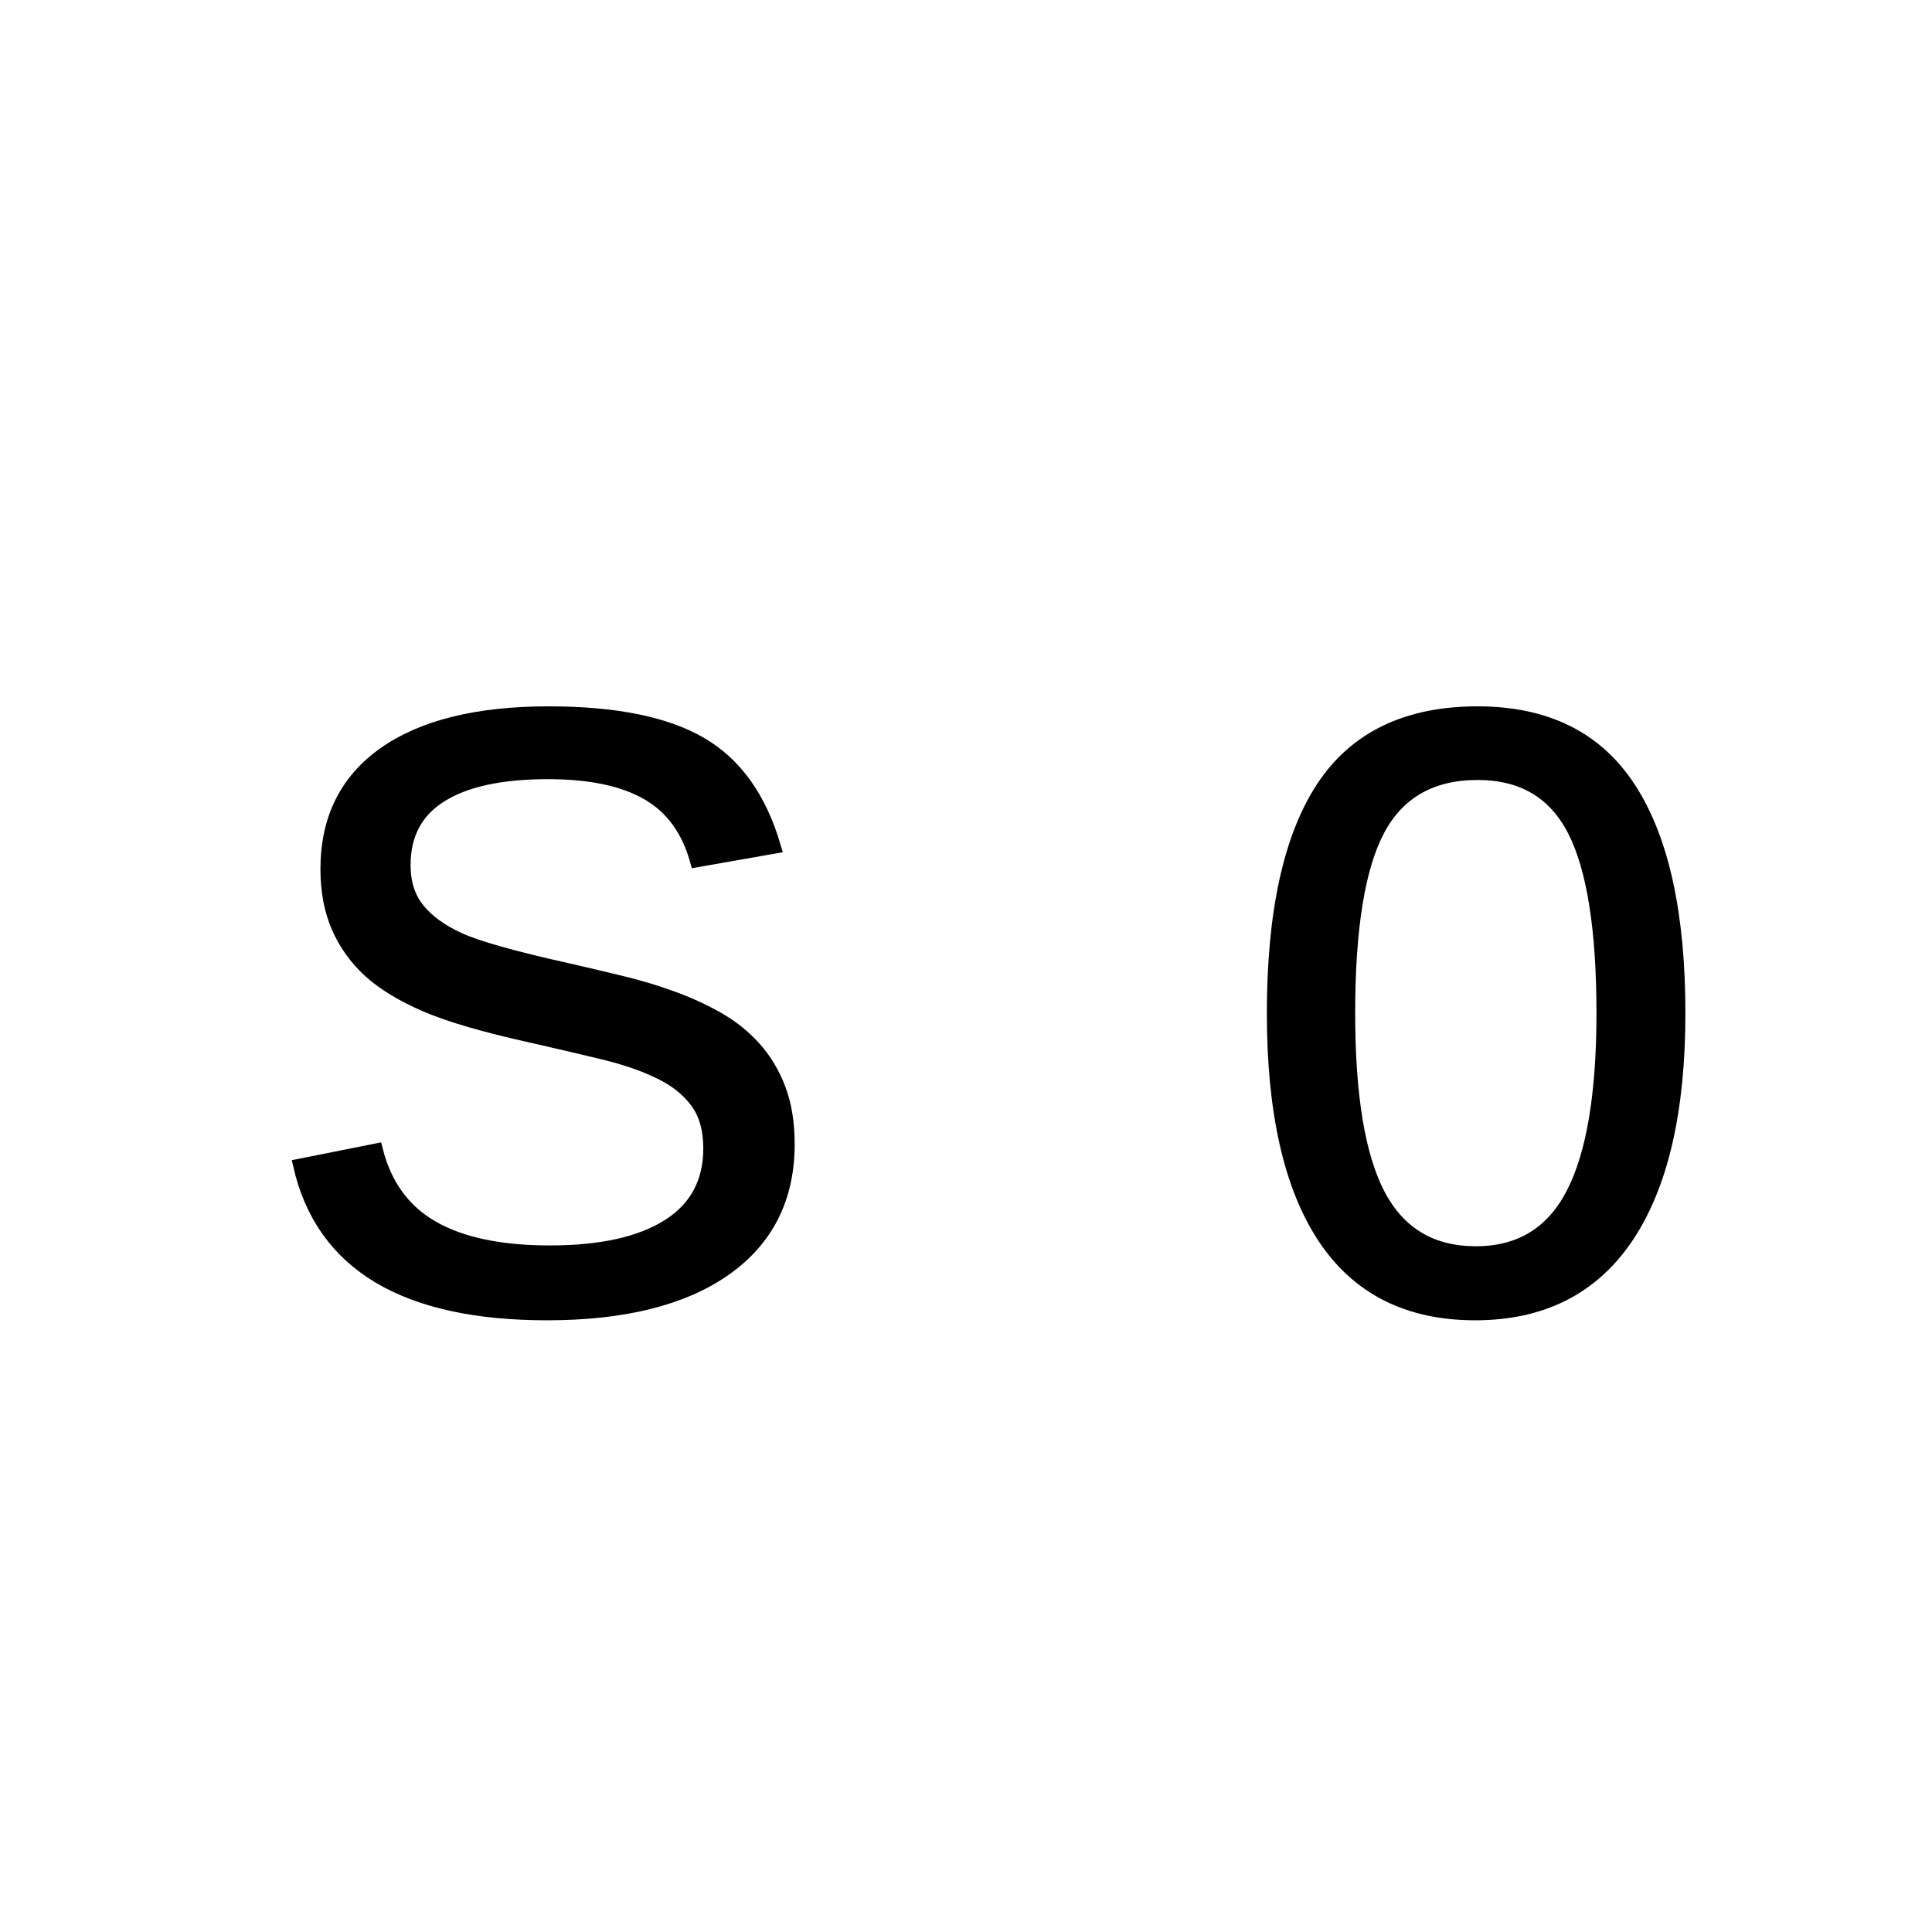
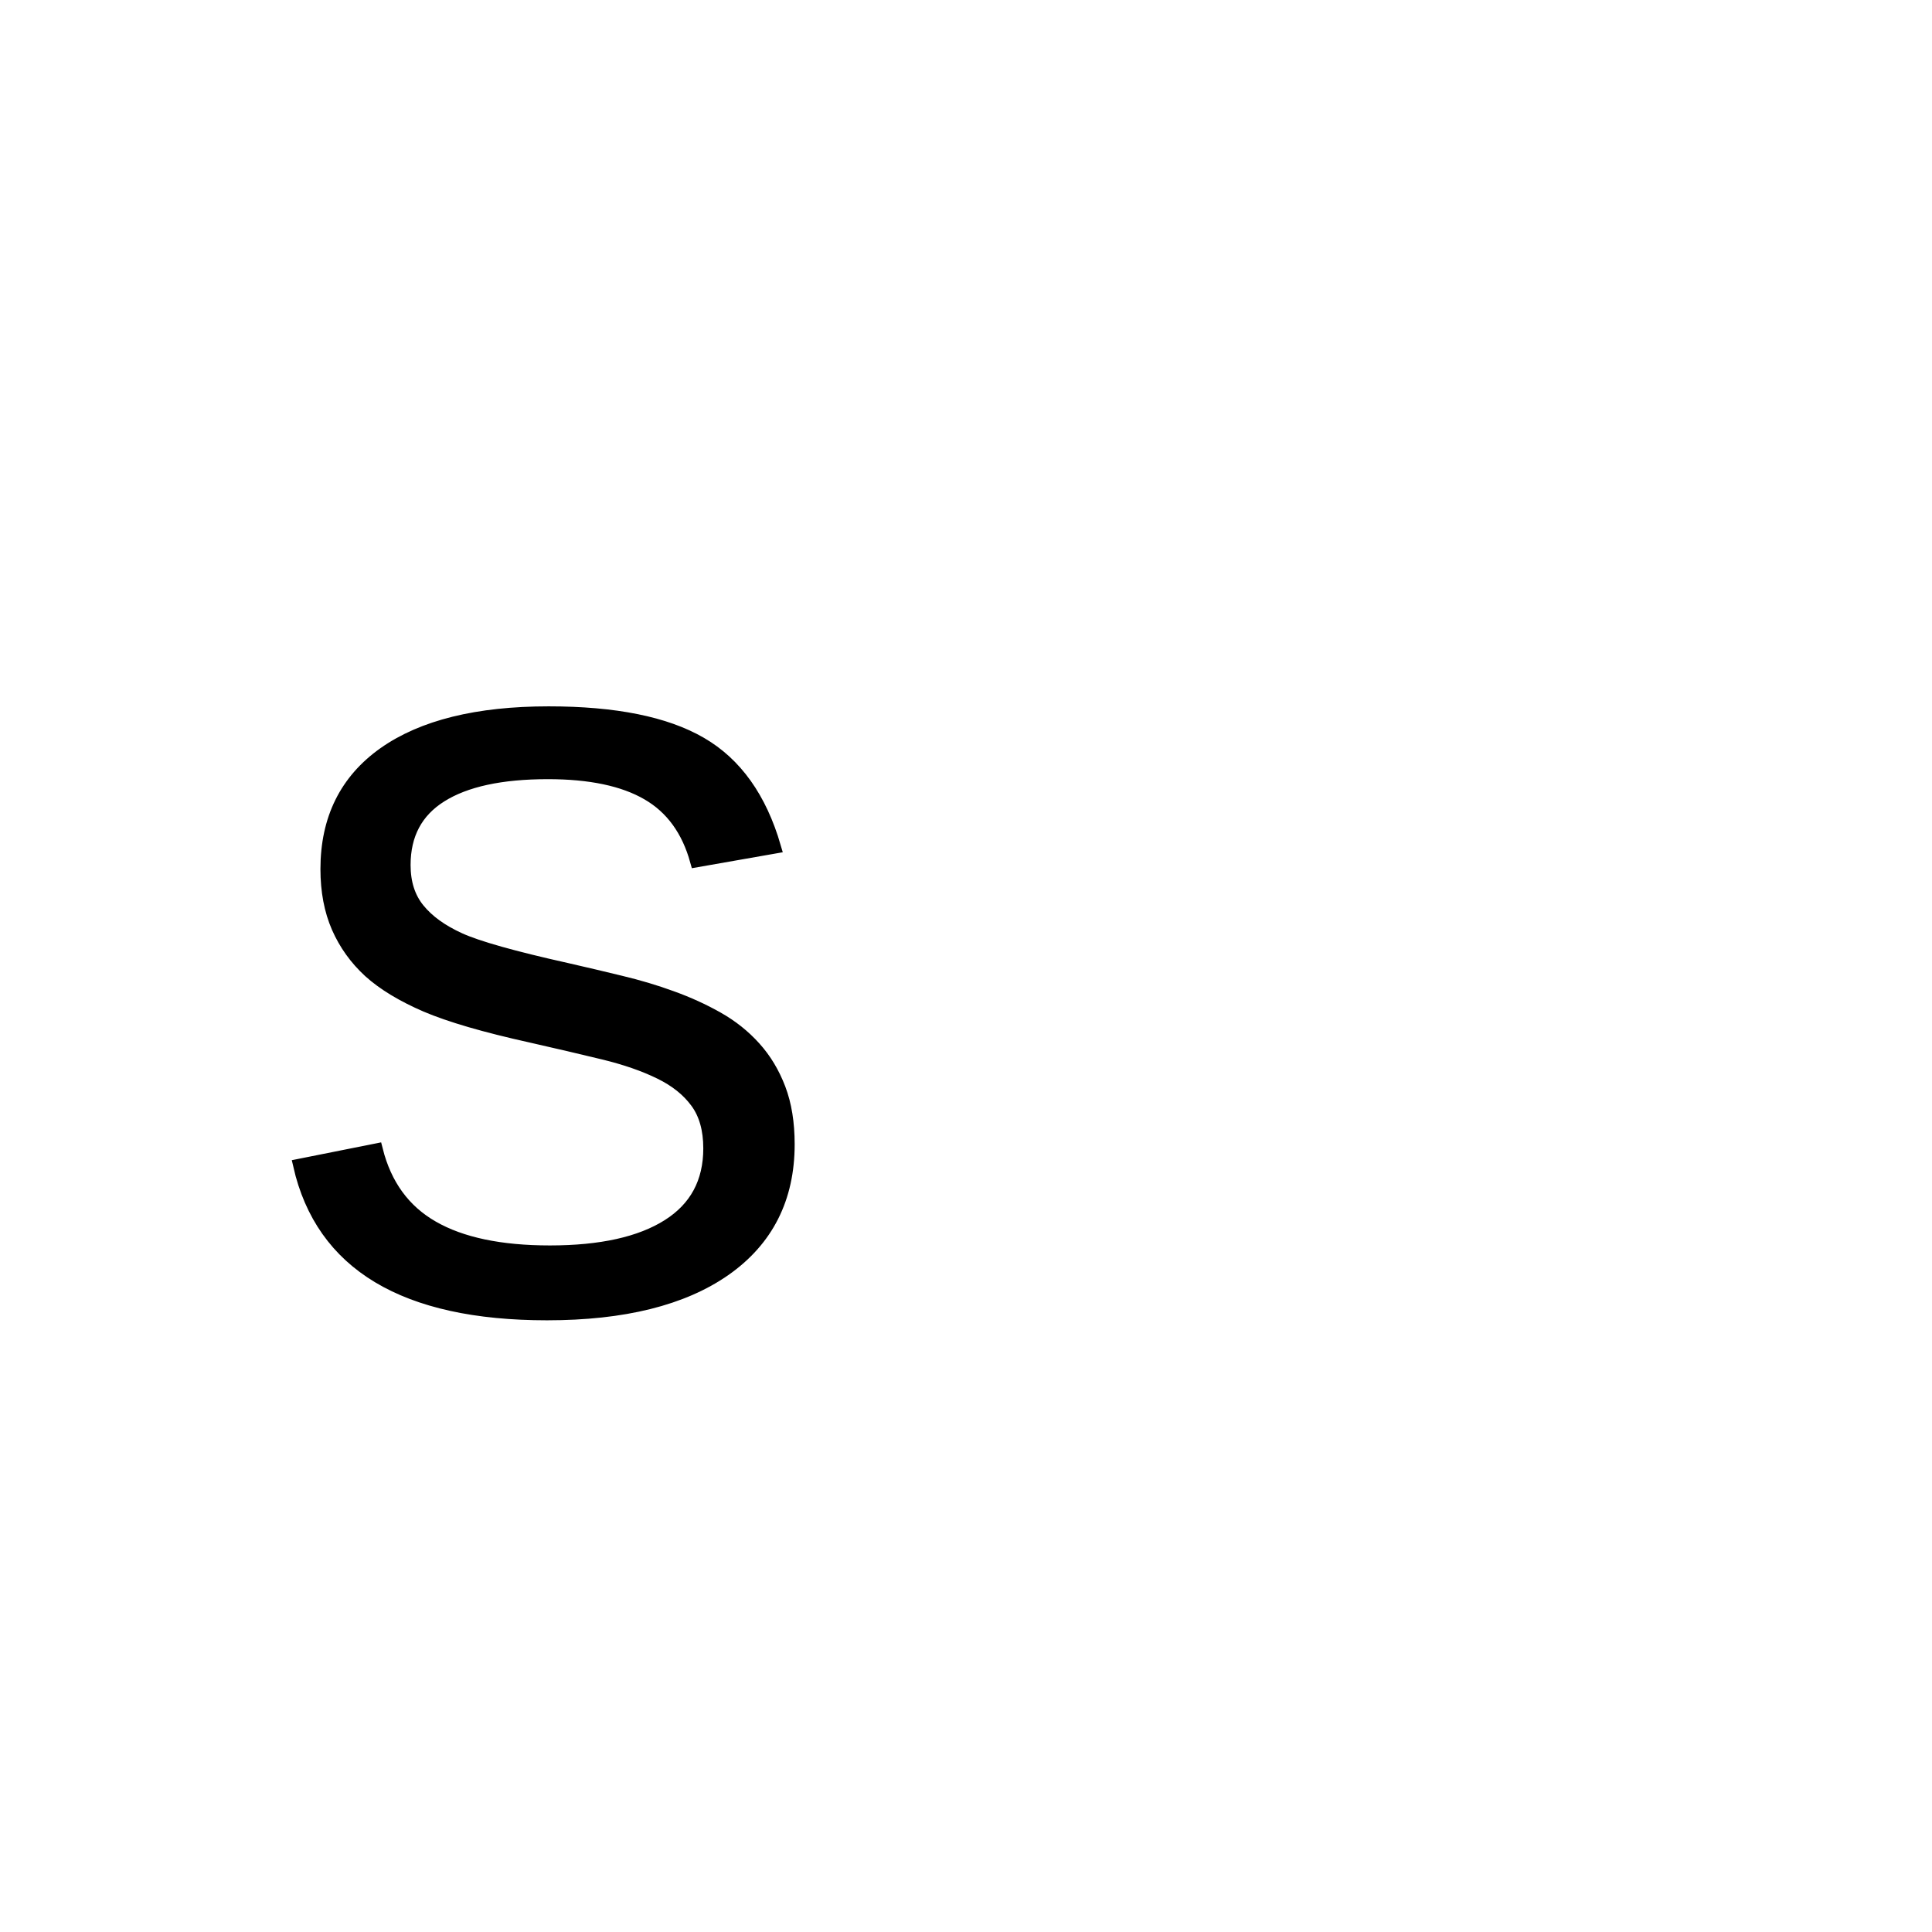
<svg xmlns="http://www.w3.org/2000/svg" style="fill-opacity:1; color-rendering:auto; color-interpolation:auto; text-rendering:auto; stroke:black; stroke-linecap:square; stroke-miterlimit:10; shape-rendering:auto; stroke-opacity:1; fill:black; stroke-dasharray:none; font-weight:normal; stroke-width:1; font-family:'Dialog'; font-style:normal; stroke-linejoin:miter; font-size:12px; stroke-dashoffset:0; image-rendering:auto;" viewBox="0 0 148 148" width="100%" height="100%">
  <text x="20" y="100" id="mod-text">
    <tspan id="mod" font-size="65px" font-family="Arial">S</tspan>
  </text>
-   <text x="95" y="100" id="counter-text">
-     <tspan id="counter" font-size="65px" font-family="Arial">0</tspan>
-   </text>
</svg>
